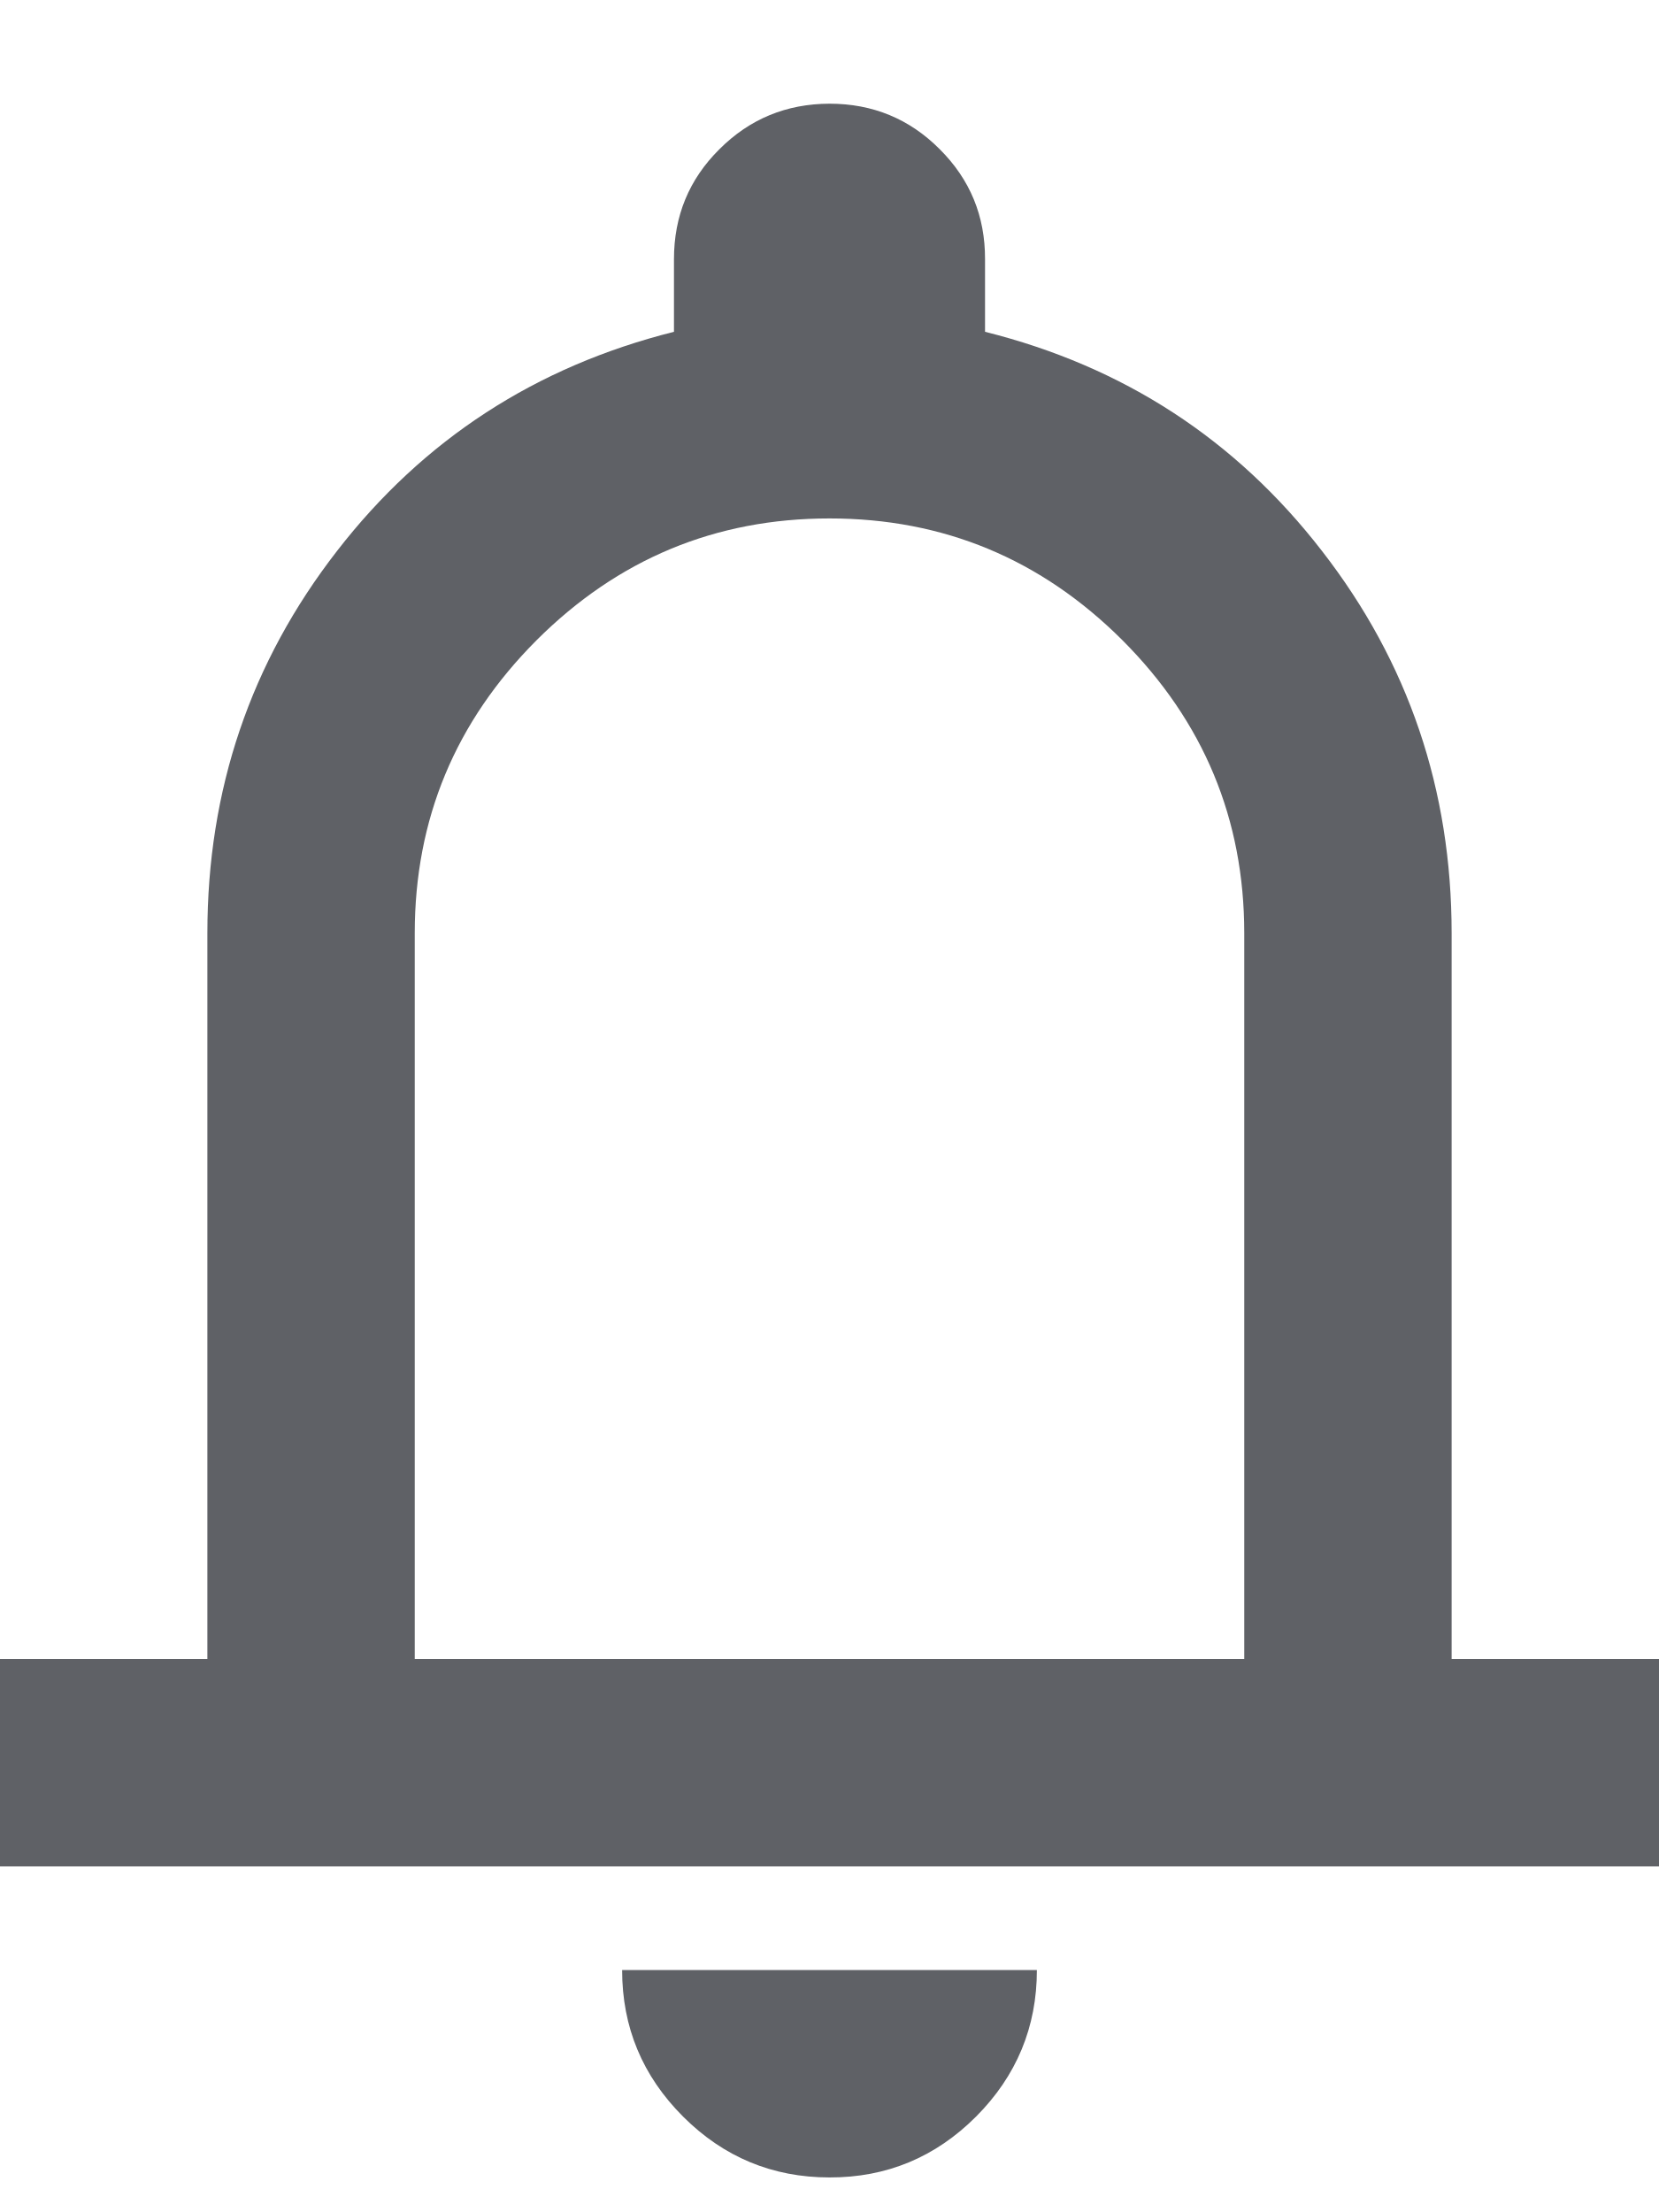
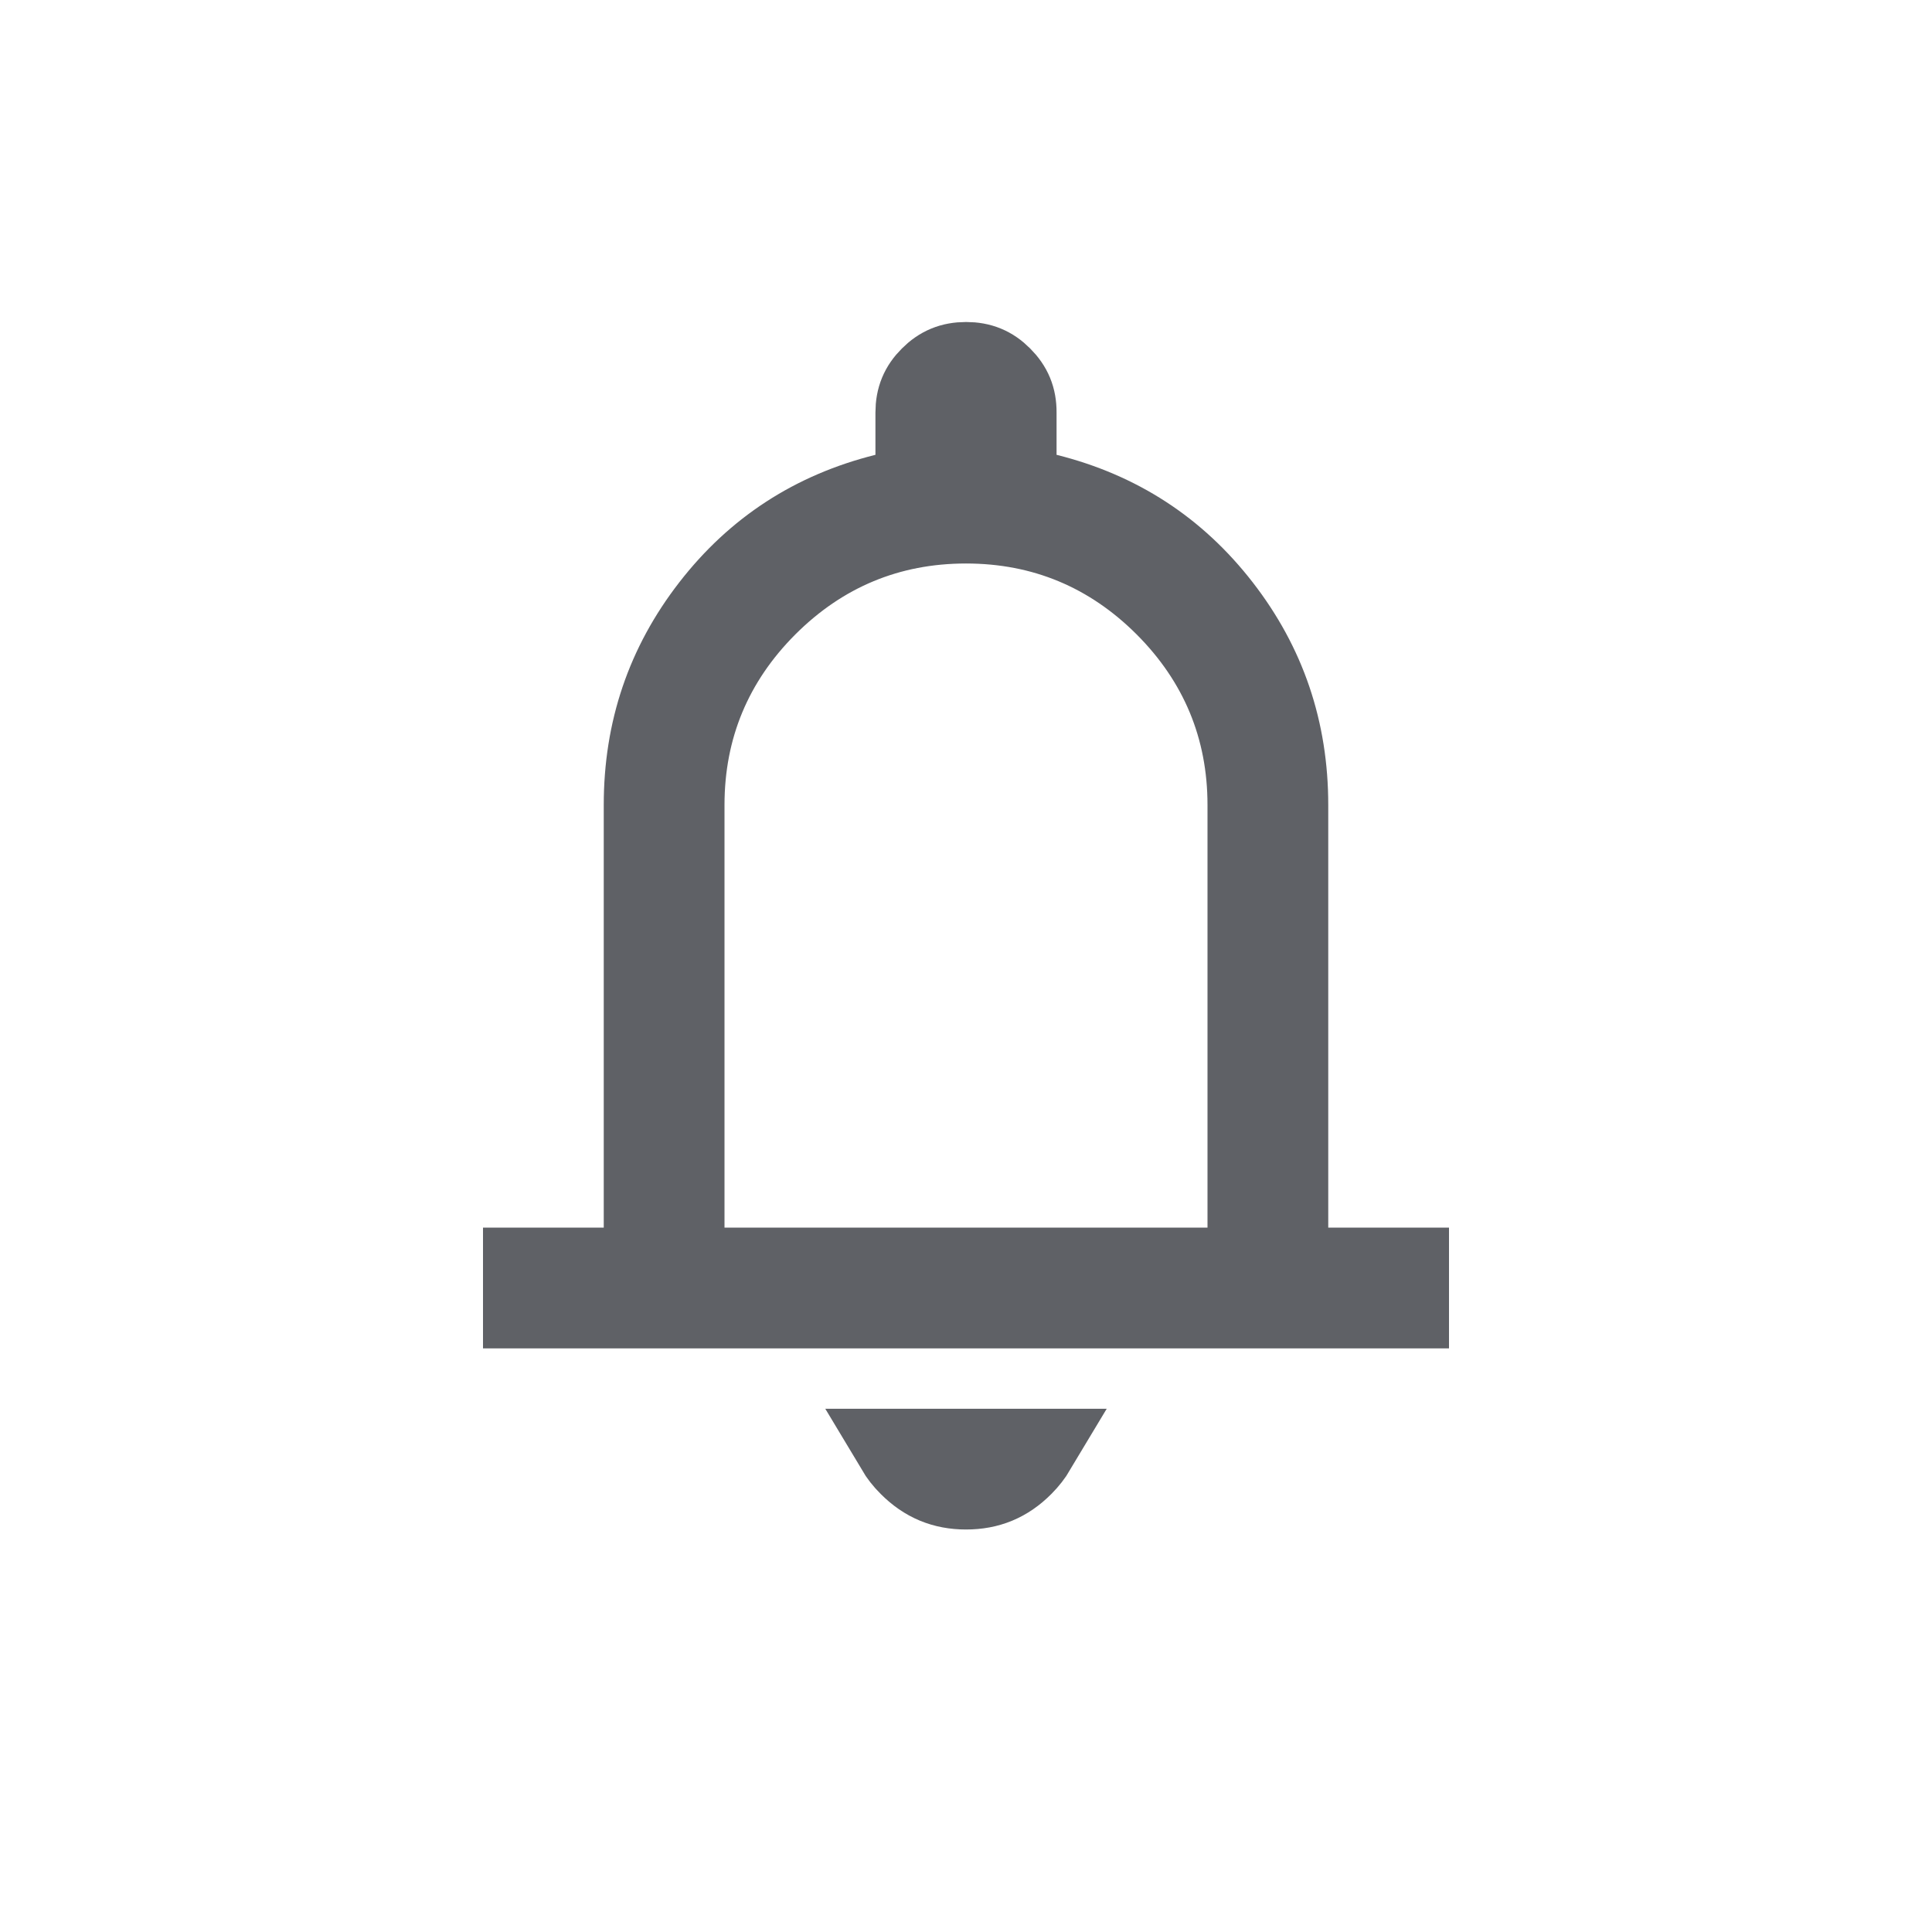
- <svg xmlns="http://www.w3.org/2000/svg" width="12" height="16" viewBox="0 0 12 16" fill="none">
-   <path d="M0 13.5V12H1.5V6.75C1.5 5.713 1.812 4.791 2.438 3.985C3.062 3.179 3.875 2.651 4.875 2.4V1.875C4.875 1.562 4.984 1.297 5.204 1.079C5.423 0.86 5.688 0.751 6 0.75C6.312 0.75 6.578 0.859 6.797 1.079C7.017 1.298 7.126 1.563 7.125 1.875V2.4C8.125 2.65 8.938 3.178 9.562 3.985C10.188 4.791 10.5 5.713 10.5 6.75V12H12V13.5H0ZM6 15.75C5.588 15.75 5.234 15.603 4.941 15.31C4.647 15.016 4.5 14.663 4.5 14.25H7.5C7.5 14.662 7.353 15.016 7.06 15.31C6.766 15.604 6.413 15.751 6 15.75ZM3 12H9V6.75C9 5.925 8.706 5.219 8.119 4.631C7.531 4.044 6.825 3.75 6 3.75C5.175 3.75 4.469 4.044 3.881 4.631C3.294 5.219 3 5.925 3 6.75V12Z" fill="#5F6166" />
+ <svg xmlns="http://www.w3.org/2000/svg" width="24" height="24" viewBox="0 0 24 24" fill="none">
+   <path d="M12.867 18C12.824 18.072 12.771 18.141 12.706 18.206C12.506 18.407 12.28 18.5 12.001 18.5H12C11.721 18.5 11.495 18.406 11.295 18.206C11.229 18.141 11.176 18.072 11.133 18H12.867ZM12.001 4.5C12.181 4.5 12.319 4.557 12.443 4.682C12.568 4.807 12.626 4.944 12.625 5.123V6.04L13.004 6.135C13.896 6.358 14.611 6.824 15.167 7.541C15.723 8.258 16 9.072 16 10V15.75H17.5V16.25H6.5V15.75H8V10C8 9.071 8.277 8.258 8.833 7.541C9.388 6.825 10.104 6.358 10.996 6.135L11.375 6.04V5.125C11.375 4.944 11.433 4.806 11.557 4.683C11.681 4.558 11.82 4.5 12.001 4.5ZM12 6.5C11.041 6.5 10.208 6.847 9.527 7.527C8.847 8.208 8.5 9.041 8.5 10V15.75H15.5V10C15.5 9.041 15.153 8.208 14.473 7.527C13.792 6.847 12.959 6.5 12 6.5Z" fill="#5F6166" stroke="#5F6166" />
</svg>
